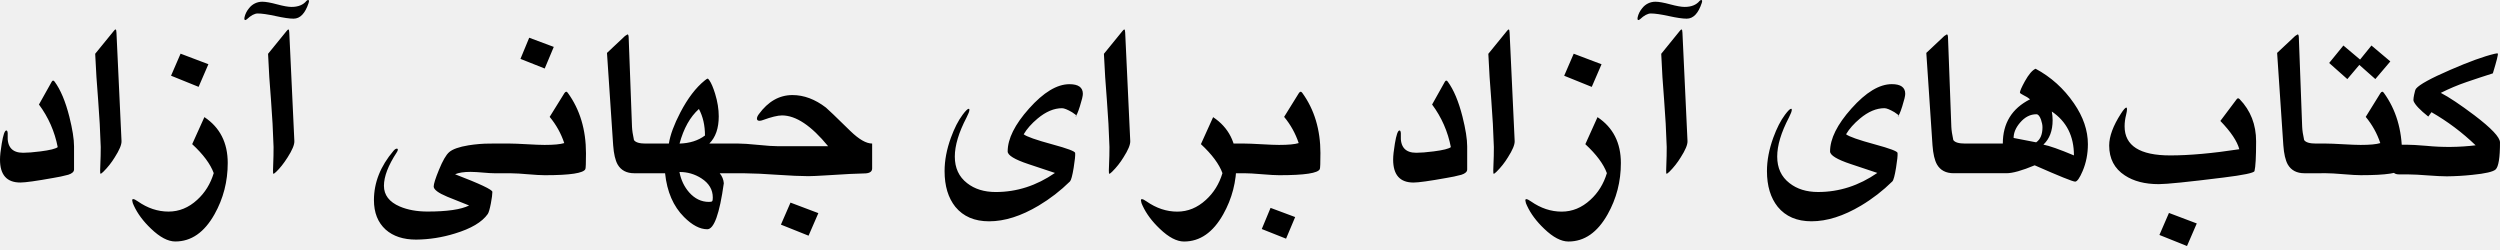
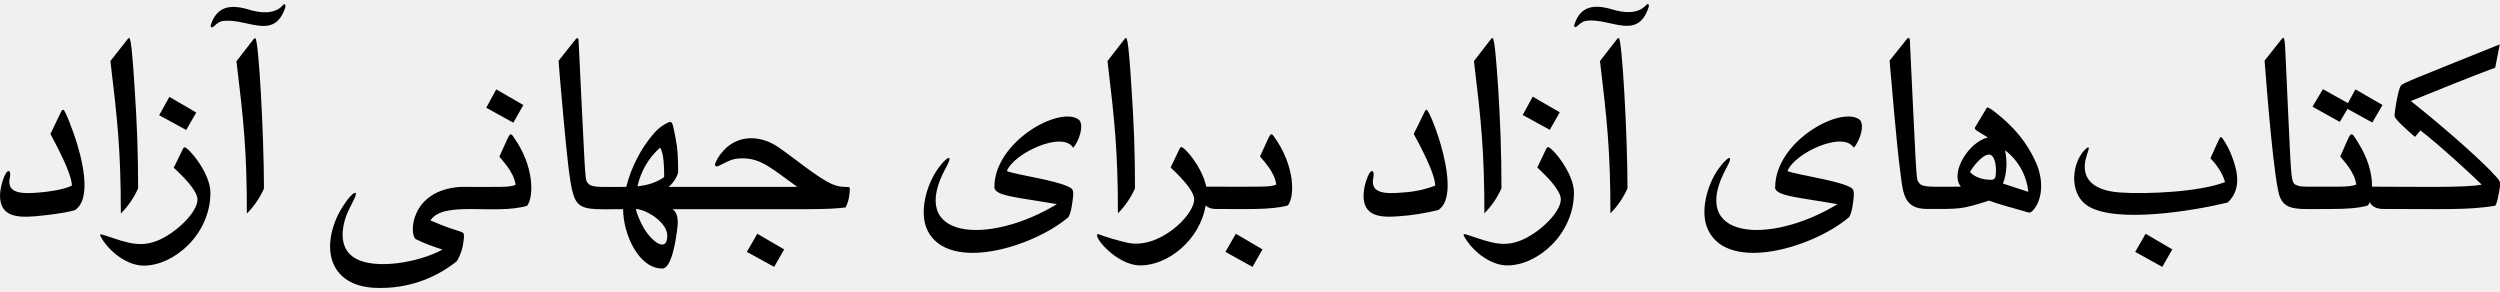
- <svg xmlns="http://www.w3.org/2000/svg" width="120" height="12">
-   <defs>
-     <clipPath id="a">
-       <path fill="#fff" d="M0 0h120v11.81H0z" />
-     </clipPath>
-   </defs>
-   <g clip-path="url(#a)">
-     <path fill="none" d="M0 0h120v11.81H0z" />
-     <path d="M3.554 8.133c0 .11-.092.195-.275.254a6.84 6.84 0 0 1-.723.154c-.814.147-1.34.22-1.578.22C.326 8.762 0 8.395 0 7.659c0-.179.028-.435.083-.766.07-.419.143-.63.22-.63.053 0 .074.076.066.226-.032.564.215.844.74.844.21 0 .488-.022.833-.066.458-.058.732-.128.828-.205a4.988 4.988 0 0 0-.9-2.045l.612-1.093c.042-.073.087-.075.14-.005.286.39.521.95.706 1.681.15.598.226 1.074.226 1.43v1.104ZM5.833 6.77c.008.173-.102.433-.326.783a3.61 3.61 0 0 1-.546.69c-.07.066-.115.1-.132.1h.006c-.023 0-.032-.059-.028-.177.022-.548.032-.918.028-1.11a47.078 47.078 0 0 0-.123-2.24 57.799 57.799 0 0 1-.143-2.235l.89-1.092c.039-.051.069-.077.088-.077.024 0 .04.05.043.154l.243 5.204Zm4.17-3.688-.47 1.087-1.323-.535.458-1.058 1.335.506Zm.928 4.74c0 .888-.21 1.707-.634 2.462-.49.872-1.117 1.307-1.882 1.307-.35 0-.738-.203-1.164-.612-.373-.354-.646-.721-.823-1.103a.712.712 0 0 1-.083-.26c0-.04.015-.06.044-.06.049 0 .124.037.228.11.467.327.958.49 1.472.49.509 0 .967-.188 1.375-.563.375-.34.64-.77.795-1.284-.158-.435-.503-.899-1.034-1.39l.586-1.298c.747.497 1.12 1.232 1.12 2.202ZM14.815.139c-.166.504-.407.757-.723.757-.196 0-.482-.042-.861-.125-.379-.083-.667-.124-.86-.124-.151 0-.325.092-.519.275-.041.038-.075.049-.1.034-.026-.019-.031-.058-.017-.123.034-.158.108-.305.22-.44a.796.796 0 0 1 .641-.31c.159 0 .392.042.7.125.306.083.538.124.696.124.32 0 .56-.096.717-.288A.129.129 0 0 1 14.787 0c.03 0 .045.02.045.06a.247.247 0 0 1-.017.077Zm-.686 6.633c.008.173-.101.433-.325.783-.19.298-.373.528-.545.69-.071.066-.115.1-.133.1h.005c-.022 0-.03-.059-.026-.177.02-.548.03-.918.026-1.11a46.952 46.952 0 0 0-.122-2.24 53.096 53.096 0 0 1-.142-2.235l.888-1.092c.04-.051.07-.077.088-.077.025 0 .04.05.043.154l.243 5.204Zm10.133 1.544h-.53c-.129 0-.32-.011-.572-.034a7.67 7.67 0 0 0-.57-.032c-.324 0-.573.038-.746.115 1.192.458 1.79.739 1.79.846 0 .117-.025.301-.072.552-.053.271-.102.442-.151.512-.275.388-.8.699-1.577.934a6.444 6.444 0 0 1-1.86.292c-.614 0-1.102-.16-1.462-.48-.375-.34-.563-.812-.563-1.418 0-.838.313-1.628.938-2.362.058-.07.113-.106.16-.106.034 0 .049.017.049.05s-.017.079-.055.133c-.408.622-.612 1.155-.612 1.601 0 .444.255.776.761.993.379.162.825.242 1.335.242.942 0 1.607-.098 1.993-.291-.196-.078-.544-.219-1.049-.42-.433-.181-.652-.345-.652-.492 0-.12.083-.384.249-.79.18-.444.347-.732.497-.86.166-.143.475-.252.927-.326.343-.054.68-.083 1.015-.083h.757v1.424Zm2.319-6.064-.435 1.037-1.164-.463.42-1.015 1.179.44Zm1.546 5.11c0 .457-.01.706-.028.751-.081.198-.73.297-1.948.297-.183 0-.461-.015-.832-.047a10.6 10.6 0 0 0-.833-.047h-.552c-.22 0-.331-.11-.331-.331V6.89h.85c.188 0 .468.012.843.033.375.022.657.033.844.033.444 0 .759-.03.944-.088a3.858 3.858 0 0 0-.7-1.258l.705-1.136c.057-.088.111-.094.166-.017.582.802.872 1.77.872 2.902Zm3.138.954h-.818c-.37 0-.638-.14-.8-.42-.113-.201-.185-.508-.215-.92l-.297-4.436.864-.812a.784.784 0 0 1 .122-.077c.033 0 .051.047.055.143l.16 4.292c.008.174.04.385.094.635.074.115.266.171.575.171h.26v1.424Zm4.087 0h-.806c.116.14.182.3.197.48-.205 1.472-.47 2.208-.794 2.208-.353 0-.724-.196-1.114-.586-.516-.514-.819-1.215-.911-2.102h-.987a.318.318 0 0 1-.23-.101.318.318 0 0 1-.102-.23V6.89h1.501c.066-.42.251-.917.552-1.495.353-.676.742-1.188 1.17-1.533.073-.059.119-.089.137-.089.02 0 .05.03.089.089.089.128.179.339.271.635.117.382.175.744.175 1.086 0 .57-.15 1.006-.452 1.307h1.304v1.424Zm-1.513-1.812c0-.485-.098-.911-.291-1.273-.424.38-.733.934-.93 1.661.487-.015.894-.143 1.221-.388Zm.375 2.978c0-.377-.18-.682-.54-.917a1.891 1.891 0 0 0-1.06-.309c.073.382.229.708.465.978.27.305.587.457.947.457.088 0 .143-.011.16-.036.019-.024.028-.082.028-.173Zm7.649-1.397c0 .143-.104.222-.31.237l-.762.028c-.036 0-.407.023-1.11.066-.421.026-.715.04-.875.04-.347 0-.866-.023-1.563-.07a25.1 25.1 0 0 0-1.562-.07h-.66c-.221 0-.332-.11-.332-.331V6.89h.74c.213 0 .531.021.957.064.423.044.744.064.957.064h2.407c-.807-.985-1.545-1.478-2.214-1.478-.203 0-.512.075-.926.226a.481.481 0 0 1-.15.032c-.084 0-.127-.034-.127-.105 0-.059.03-.129.089-.21.448-.614.986-.92 1.616-.92.548 0 1.084.2 1.606.6.074.057.465.432 1.175 1.127.413.4.76.6 1.044.6v1.193Zm-2.582 2.145-.47 1.083-1.327-.531.46-1.057 1.337.505Zm12.696-5.726c0 .1-.047.3-.143.601-.1.32-.176.48-.226.48.041 0 .06-.007.06-.022 0-.029-.07-.089-.21-.177-.22-.128-.38-.192-.48-.192-.386 0-.777.165-1.175.497-.29.243-.512.493-.666.755.139.111.6.273 1.384.486.717.194 1.079.332 1.087.409.01.116-.014.354-.072.712-.062.382-.123.6-.177.655a7.94 7.94 0 0 1-1.501 1.16c-.842.503-1.637.755-2.383.755-.698 0-1.237-.231-1.618-.694-.344-.432-.517-1.002-.517-1.716 0-.513.101-1.046.303-1.601.166-.456.354-.825.563-1.104.143-.192.241-.286.292-.286.023 0 .034.015.034.049 0 .07-.047.192-.138.369-.374.718-.563 1.343-.563 1.876 0 .546.196.97.59 1.275.361.284.819.426 1.374.426 1.012 0 1.96-.306 2.843-.916-.05-.019-.475-.16-1.276-.425-.663-.22-.994-.424-.994-.607 0-.606.343-1.294 1.026-2.058.696-.78 1.342-1.17 1.939-1.17.429 0 .644.154.644.463Zm2.275 2.268c.007.173-.102.433-.326.783a3.61 3.61 0 0 1-.546.69c-.07.066-.115.1-.132.1h.006c-.023 0-.032-.059-.029-.177.023-.548.032-.918.029-1.11a47.248 47.248 0 0 0-.123-2.24 57.831 57.831 0 0 1-.143-2.235l.889-1.092c.04-.051.07-.077.089-.077.024 0 .04.05.043.154l.243 5.204Zm5.098 1.053c0 .887-.21 1.706-.635 2.461-.49.872-1.116 1.307-1.881 1.307-.35 0-.738-.203-1.164-.612-.373-.354-.646-.721-.823-1.103a.711.711 0 0 1-.083-.26c0-.04.015-.06.043-.06.05 0 .125.037.228.11.467.326.959.49 1.473.49.509 0 .966-.188 1.375-.563.375-.34.64-.77.795-1.284-.158-.435-.503-.899-1.034-1.392l.586-1.296c.747.497 1.12 1.23 1.12 2.202Zm4.03-.464c0 .456-.009.707-.028.752-.08.198-.728.297-1.947.297-.183 0-.461-.015-.833-.047-.37-.032-.65-.047-.832-.047h-.552c-.22 0-.331-.11-.331-.331V6.89h.85c.188 0 .468.012.843.033.375.022.657.033.844.033.444 0 .759-.03.943-.088a3.859 3.859 0 0 0-.699-1.258l.705-1.136c.056-.088.111-.094.166-.017.582.802.872 1.77.872 2.902Zm-1.212 3.057-.437 1.038-1.166-.463.422-1.015 1.18.44Zm8.257-2.284c0 .11-.093.195-.275.254a6.846 6.846 0 0 1-.724.154c-.813.147-1.339.22-1.578.22-.651 0-.977-.367-.977-1.103 0-.179.028-.435.083-.767.07-.418.143-.629.22-.629.053 0 .073.076.066.226-.032.564.215.844.74.844.21 0 .488-.022.833-.066.457-.058.732-.128.828-.205a4.987 4.987 0 0 0-.9-2.045l.612-1.093c.041-.073.087-.075.14-.005.286.39.521.95.706 1.681.15.598.226 1.074.226 1.43v1.104Zm2.279-1.362c.007.173-.102.433-.326.783a3.61 3.61 0 0 1-.546.69c-.07.066-.115.1-.132.1h.005c-.022 0-.031-.059-.028-.177.023-.548.032-.918.028-1.11a46.978 46.978 0 0 0-.122-2.24 57.832 57.832 0 0 1-.143-2.235l.889-1.092c.04-.051.07-.077.089-.077.024 0 .039.05.043.154l.243 5.204Zm4.17-3.688-.47 1.087-1.323-.535.457-1.058 1.336.506Zm.928 4.74c0 .888-.21 1.707-.635 2.462-.49.872-1.117 1.307-1.881 1.307-.35 0-.739-.203-1.164-.612-.373-.354-.646-.721-.823-1.103a.712.712 0 0 1-.083-.26c0-.04.015-.06.043-.06.05 0 .124.037.228.11.467.326.959.49 1.473.49.509 0 .966-.188 1.375-.563.375-.34.64-.77.795-1.284-.158-.435-.503-.899-1.034-1.39l.585-1.298c.748.497 1.121 1.232 1.121 2.202ZM81.686.138c-.166.505-.407.758-.724.758-.195 0-.482-.042-.86-.125-.379-.083-.667-.124-.861-.124-.15 0-.324.092-.518.275-.041.038-.075.049-.1.034-.026-.019-.032-.058-.017-.123.034-.158.108-.305.22-.44a.796.796 0 0 1 .641-.31c.158 0 .392.042.699.125.307.083.538.124.697.124.32 0 .559-.096.717-.288A.13.13 0 0 1 81.658 0c.03 0 .045.02.045.06a.247.247 0 0 1-.017.077ZM81 6.771c.008.173-.102.433-.326.783a3.69 3.69 0 0 1-.544.69c-.072.066-.115.1-.134.1h.006c-.023 0-.03-.059-.026-.177.02-.549.03-.918.026-1.11a46.952 46.952 0 0 0-.123-2.24 53.096 53.096 0 0 1-.14-2.235l.886-1.092c.04-.051.07-.077.089-.077.024 0 .04.05.043.154L81 6.77Zm10.451-2.268c0 .1-.047.3-.143.601-.1.32-.175.48-.226.48.041 0 .06-.007.06-.022 0-.029-.07-.089-.209-.177-.22-.128-.38-.192-.48-.192-.386 0-.778.165-1.175.497-.29.243-.513.493-.667.755.14.111.6.273 1.384.486.718.194 1.08.332 1.087.409.011.116-.013.354-.072.712-.062.382-.122.6-.177.655a7.934 7.934 0 0 1-1.5 1.16c-.843.503-1.637.755-2.383.755-.699 0-1.238-.231-1.618-.694-.345-.432-.518-1.002-.518-1.716 0-.513.102-1.046.303-1.601.166-.456.354-.825.563-1.104.144-.192.241-.286.292-.286.023 0 .034.015.034.049 0 .07-.047.192-.137.369-.375.718-.563 1.343-.563 1.876 0 .546.195.97.59 1.275.36.284.818.426 1.374.426 1.011 0 1.959-.306 2.842-.916-.049-.019-.474-.16-1.275-.425-.663-.22-.994-.424-.994-.607 0-.606.342-1.294 1.026-2.059.695-.78 1.341-1.17 1.938-1.17.43 0 .644.155.644.464Zm3.142 3.812h-.818c-.37 0-.638-.14-.8-.42-.113-.201-.185-.508-.215-.92l-.297-4.436.864-.812a.785.785 0 0 1 .122-.077c.032 0 .051.047.055.143l.16 4.292c.008.174.04.385.094.635.074.115.266.171.575.171h.26v1.424Zm5.626-1.395c0 .467-.085.898-.255 1.296-.143.335-.262.502-.358.502-.107 0-.755-.261-1.941-.783-.609.254-1.06.38-1.358.38h-2.042a.318.318 0 0 1-.23-.101.318.318 0 0 1-.102-.23V6.89h2.202c0-.975.435-1.682 1.307-2.124a1.325 1.325 0 0 0-.297-.187c-.125-.064-.189-.107-.189-.133 0-.077.08-.258.238-.546.184-.33.356-.532.514-.601.74.397 1.354.95 1.842 1.661.446.648.669 1.3.669 1.959Zm-.67.54c0-.926-.353-1.629-1.063-2.107.026.132.04.27.04.418 0 .505-.148.894-.443 1.171.286.055.776.228 1.467.518Zm-1.51-1.352c0-.106-.024-.228-.071-.364-.062-.173-.136-.26-.22-.26-.296 0-.556.134-.786.404-.205.239-.309.484-.309.734l1.083.21c.202-.14.303-.381.303-.724Zm10.254.678c0 .751-.027 1.226-.077 1.424-.023.088-.522.194-1.502.314-1.687.21-2.719.315-3.094.315-.663 0-1.205-.14-1.629-.42-.499-.326-.75-.804-.75-1.433 0-.44.188-.948.563-1.53.125-.194.211-.292.26-.292.021 0 .032.027.032.078 0 .065-.015.156-.043.27a2.213 2.213 0 0 0-.072.553c0 .93.731 1.395 2.191 1.395.919 0 2.025-.1 3.315-.297-.102-.383-.405-.837-.91-1.358l.789-1.05c.04-.05.087-.048.138.006.525.545.789 1.219.789 2.025Zm-2.848 3.94-.469 1.083-1.324-.531.458-1.057 1.335.505Zm5.987-2.41h-.817c-.371 0-.638-.14-.801-.42-.113-.202-.184-.51-.214-.922l-.298-4.435.865-.812a.787.787 0 0 1 .122-.077c.032 0 .051.047.055.143l.16 4.292c.007.174.039.385.094.635.074.115.266.171.574.171h.26v1.424Zm3.304-5.368-.72.847-.768-.68-.576.682-.872-.774.683-.838.801.674.546-.674.906.763Zm.561 4.412c0 .458-.009.707-.028.752-.081.198-.729.297-1.948.297-.182 0-.461-.015-.832-.047-.371-.032-.65-.047-.832-.047h-.552c-.221 0-.332-.11-.332-.331V6.89h.85c.188 0 .469.012.843.033.375.022.658.033.844.033.445 0 .759-.03.944-.088a3.867 3.867 0 0 0-.699-1.258l.704-1.136c.057-.088.111-.094.166-.017.582.802.872 1.77.872 2.902ZM120 6.837c0 .73-.07 1.164-.209 1.296-.115.11-.488.197-1.121.26a12.64 12.64 0 0 1-1.22.071c-.213 0-.529-.015-.951-.047a13.607 13.607 0 0 0-.951-.047h-.404c-.22 0-.331-.111-.331-.332V6.946h.695c.209 0 .526.017.949.053a10.808 10.808 0 0 0 2.373-.024 10.771 10.771 0 0 0-2.118-1.59l-.155.21c-.393-.312-.627-.557-.701-.734a.175.175 0 0 1-.011-.071c0-.055.011-.134.032-.238.03-.158.062-.258.094-.297.159-.196.705-.496 1.639-.9.895-.39 1.605-.648 2.13-.773.092-.022.143-.026.155-.011.026.026-.053.343-.238.95a56.65 56.65 0 0 0-1.269.419 9.762 9.762 0 0 0-1.23.518c.397.205.934.565 1.612 1.075.819.622 1.23 1.057 1.23 1.304Z" />
-   </g>
+ <svg xmlns="http://www.w3.org/2000/svg" width="120" height="14" viewBox="0 0 120 14">
+   <path d="M3.59 10.09c-.53.15-1.35.24-1.89.29-.94.08-1.7-.01-1.7-1 0-.22.07-.52.14-.74.2-.6.42-.51.33-.11-.17.78.61.78 1.42.71.4-.03 1.2-.14 1.56-.33 0-.4-.35-1.22-1.03-2.48l.52-1.08c.02-.05.05-.08.1-.08.1 0 .5 1.15.54 1.26.33.97.88 3 .01 3.56Zm2.22.15a4 4 0 0 0 .82-1.2c0-1.74-.06-3.21-.17-4.85-.16-2.5-.22-2.43-.32-2.33L5.3 2.93c.34 2.85.5 4.3.5 7.31ZM9.42 5.4l-1.29-.75-.49.88 1.3.71.48-.84Zm-.56 1.67c-.03 0-.06.03-.08.08l-.44.9c.76.7 1.14 1.21 1.14 1.53 0 .56-.88 1.47-1.76 1.9-.93.44-1.57.19-2.62-.16-.32-.1-.4-.15-.13.26.37.55 1.16 1.17 1.93 1.17 1.45 0 3.2-1.5 3.2-3.5 0-.95-1.06-2.18-1.24-2.18Zm4.7-6.8c-.4.43-1.08.36-1.65.18-.9-.26-1.5-.12-1.79.74-.03.1.03.17.14.08.18-.17.29-.25.5-.27 1.16-.1 2.4.94 2.93-.63.03-.1 0-.26-.13-.1Zm-1.31 1.56-.07.04-.83 1.07c.34 2.83.5 4.27.5 7.31a4 4 0 0 0 .82-1.2c0-2.52-.25-7.22-.42-7.22Zm12.87 3.21-1.3-.75-.48.88 1.3.72.48-.85Zm-.49 1.5c-.18-.24-.18-.05-.66.98.09.13.7.72.78 1.35-.3.13-.65.1-2.64.1-2.43.15-2.48 2.3-2.15 2.51.42.21.79.34 1.28.5-1.16.63-3.25.98-4.2.41-.8-.46-.67-1.51-.32-2.27.16-.35.51-.92.3-.86-.25.1-.67.8-.8 1.06-.86 1.81-.26 3.5 1.96 3.5a5.8 5.8 0 0 0 3.72-1.26c.05-.04.12-.17.2-.38.09-.2.14-.47.17-.78 0-.4.02-.11-1.61-.82.63-.97 3.09-.25 4.64-.7.34-.45.34-1.95-.67-3.33Zm16.12 2.44c.02 0 .04.03.04.06 0 .42-.1.74-.21.92-1.02.11-1.26.08-8.3.08.33.23.26.73.21 1.09-.06.44-.26 1.76-.7 1.76-1.13 0-1.88-1.64-1.88-2.85-2.24 0-2.34.19-2.62-1.98-.12-.94-.4-4.1-.48-5.14l.84-1.06c.05-.05.12-.03.12.05.31 6.35.31 6.69.4 6.81.17.31.51.25 1.89.25.24-.96.72-1.86 1.28-2.51a2 2 0 0 1 .78-.6c.16-.05.18.1.32.84.08.36.11.88.11 1.56 0 .1-.19.51-.46.71h6.18c-1.17-.83-1.71-1.37-2.62-1.37-.53 0-.66.13-1.15.36-.19.09-.22-.06-.13-.2.08-.2.27-.47.53-.7.71-.6 1.66-.53 2.44-.01.7.47 1.87 1.46 2.58 1.78.41.18.68.13.83.15ZM30.6 8.94c.45-.04.9-.17 1.28-.44 0-.26 0-1.2-.2-1.41a3.47 3.47 0 0 0-1.08 1.85Zm1.43 2.37c0-.62-.96-1.24-1.5-1.28 0 .18.25.71.38.93.42.7 1.12 1.16 1.12.35Zm3.82.78 1.31.72.48-.84-1.29-.75-.5.87Zm11.88-3.11c0 .44 1.15.49 3 .82-3.3 2-7.24 1.7-5.31-1.78.36-.65.04-.54-.4.08-.57.8-.92 2.13-.49 2.98 1.02 2 5 .8 6.71-.62.17-.1.25-.85.27-1.05.02-.3-.02-.37-.3-.48-.35-.15-.89-.27-1.26-.35-.57-.12-1.51-.3-1.62-.37.32-.85 2.67-1.95 3.18-1.12.27-.27.58-1.16.24-1.37-.95-.62-4.02 1.1-4.02 3.26Zm5.93 1.26a4 4 0 0 0 .82-1.2c0-1.77-.06-3.22-.17-4.85-.16-2.51-.22-2.43-.32-2.33l-.83 1.07c.34 2.85.5 4.31.5 7.31Zm5.16 1.85 1.3.72.48-.84-1.28-.75-.5.87Zm2.32-5.55c-.18-.25-.17-.05-.66.97.09.13.71.72.78 1.35-.3.13-.6.1-3.36.1-.2-.95-1.03-1.9-1.2-1.9-.03 0-.06.03-.08.08l-.43.9c.75.7 1.13 1.21 1.13 1.53 0 .78-1.73 2.45-3.25 2.07a11.87 11.87 0 0 1-1.35-.4c-.35 0 .84 1.5 2.02 1.5 1.32 0 2.86-1.22 3.13-2.88.16.14.33.17.49.17 1.26 0 2.67.06 3.46-.17.34-.44.34-1.92-.68-3.32Zm7.34-1.27c-.04 0-.07.03-.09.08l-.53 1.08c.69 1.26 1.03 2.09 1.03 2.48a5.2 5.2 0 0 1-1.56.33c-.8.07-1.58.07-1.41-.71.08-.4-.14-.49-.33.11-.08.22-.14.52-.14.75 0 .97.75 1.07 1.7.99a11 11 0 0 0 1.89-.3c1.21-.78-.4-4.81-.56-4.81Zm2.77 4.97a4 4 0 0 0 .82-1.2c0-1.79-.06-3.25-.16-4.85-.17-2.5-.23-2.43-.33-2.33l-.83 1.07c.34 2.83.5 4.3.5 7.31Zm3.62-4.85-1.3-.75-.48.88 1.3.71.48-.84Zm-.57 1.67c-.02 0-.05.03-.08.08l-.43.9c.76.7 1.13 1.21 1.13 1.53 0 .55-.85 1.46-1.76 1.9-.93.44-1.56.19-2.61-.16-.32-.1-.41-.15-.13.26.37.55 1.16 1.17 1.93 1.17 1.46 0 3.2-1.5 3.2-3.5 0-.93-1.05-2.18-1.25-2.18Zm4.7-6.8c-.4.43-1.08.36-1.65.18-.88-.25-1.5-.13-1.78.74-.03.1.02.17.13.08.18-.17.3-.25.5-.27 1.16-.1 2.4.95 2.93-.63.04-.1 0-.26-.13-.1Zm-1.3 1.56-.07.04-.83 1.07c.34 2.86.5 4.32.5 7.31a4 4 0 0 0 .82-1.2c0-2.51-.26-7.22-.42-7.22Zm7.5 7.16c0 .44 1.15.49 3 .82-3.29 2-7.24 1.7-5.31-1.78.36-.65.04-.53-.4.08-.57.8-.92 2.14-.48 2.98 1.01 2 5 .8 6.7-.62.18-.1.26-.85.27-1.05.02-.3-.02-.37-.29-.48-.35-.15-.9-.27-1.27-.35-.57-.12-1.5-.3-1.62-.37.33-.86 2.67-1.95 3.18-1.12.27-.27.58-1.15.25-1.37-.96-.62-4.02 1.1-4.02 3.26ZM97.77 7.9c.4 1.02.15 1.86-.2 2.21-.14.14-.16.1-.44.02-.36-.1-1.3-.36-1.66-.5-1.34.43-1.38.4-2.97.4-1.17 0-1.16-.81-1.31-1.98-.13-.94-.4-4.08-.49-5.14l.85-1.06c.05-.05.12-.03.12.05.3 6.16.3 6.69.4 6.81.16.31.47.25 2.05.25-.55-.7.43-2.18 1.3-2.36-.5-.33-.73-.36-.58-.55l.5-.83c.02-.05.05-.07.07-.06.16.03.77.55 1 .78a5.83 5.83 0 0 1 1.36 1.96Zm-2.3-.48c-.32 0-.79.6-.91.84.25.27.65.37 1.02.37.1 0 .18-.04.2-.14.07-.33.02-1.07-.31-1.07Zm1.89 1.8a2.87 2.87 0 0 0-1.12-2.01c.11.49.1 1.11-.1 1.6l1.22.4Zm9.76-1.75a3.87 3.87 0 0 0-.44-.83c-.13-.12-.06-.18-.58.96.3.3.6.74.7 1.14-1.2.47-3.72.59-5.03.5-1.5-.1-1.9-.84-1.62-1.73l.1-.33c.03-.07.02-.13-.07-.09-.73.59-.94 2.2.06 2.81 1.37.83 5.06.22 6.69-.18.64-.6.51-1.43.19-2.25Zm-4.63 4.62 1.3.72.48-.84-1.28-.75-.5.87Zm10.2-6.86 1.18.65.49-.84-1.3-.75-.36.66-1.2-.67-.5.84 1.31.73.37-.62Zm6.93 3.04c-.96-.99-2.71-2.48-3.9-3.42.84-.34 3.2-1.3 4.05-1.6l.22-1.12c-4.23 1.7-4.61 1.84-4.75 1.98-.13.2-.3 1.2-.3 1.46 0 .15.71.77.98 1l.26-.31c.92.7 2.6 2.26 2.94 2.6-.64.16-3.35.1-5.26.1 0-.73-.25-1.42-.62-2.03-.47-.77-.33-.66-.91.58.08.12.7.72.77 1.35-.16.07-.45.1-.85.1-1.66 0-1.73.02-1.95-.05-.37-.11-.3-.13-.49-3.95-.14-2.9-.1-3.28-.27-3.11l-.84 1.06c.09 1.18.47 6.1.76 6.6.3.63.89.52 2.52.52.5 0 1.2-.02 1.68-.17a.97.97 0 0 0 .1-.18v.04c.06.14.25.3.59.31 3 0 4.05.06 5.4-.15.1 0 .21-.68.23-.8.05-.33.1-.34-.36-.8Z" fill="#000" />
</svg>
